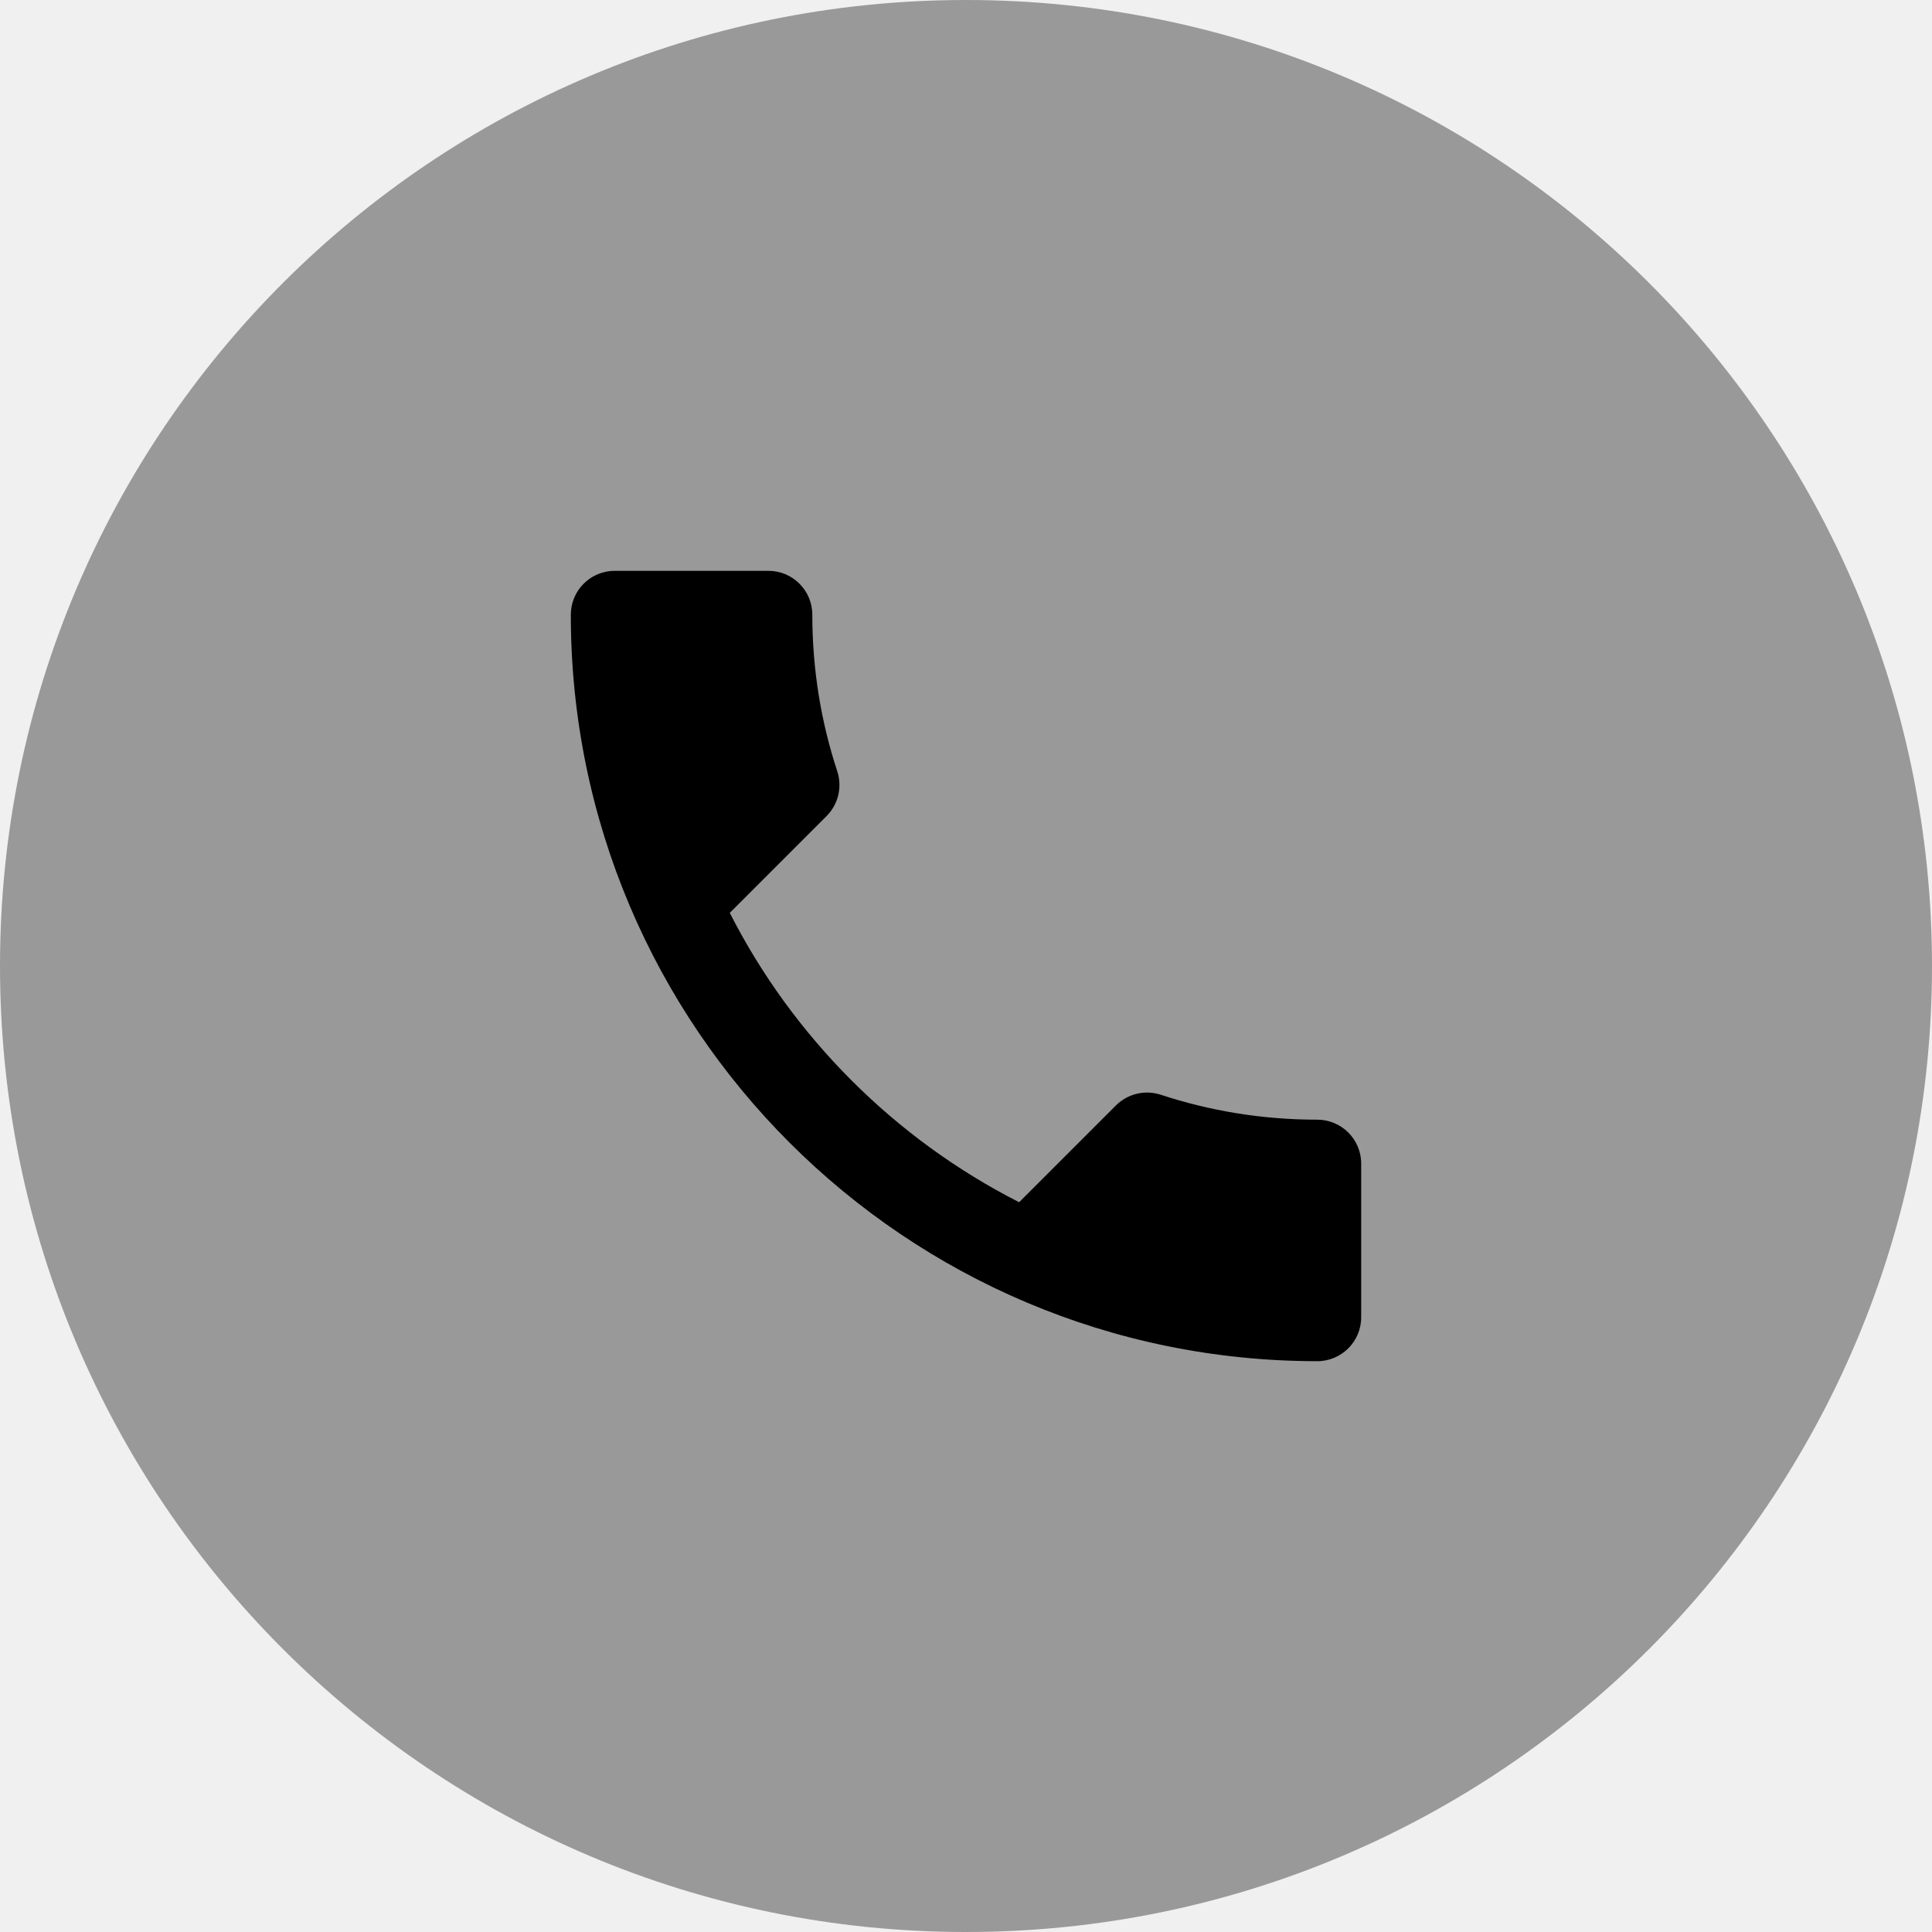
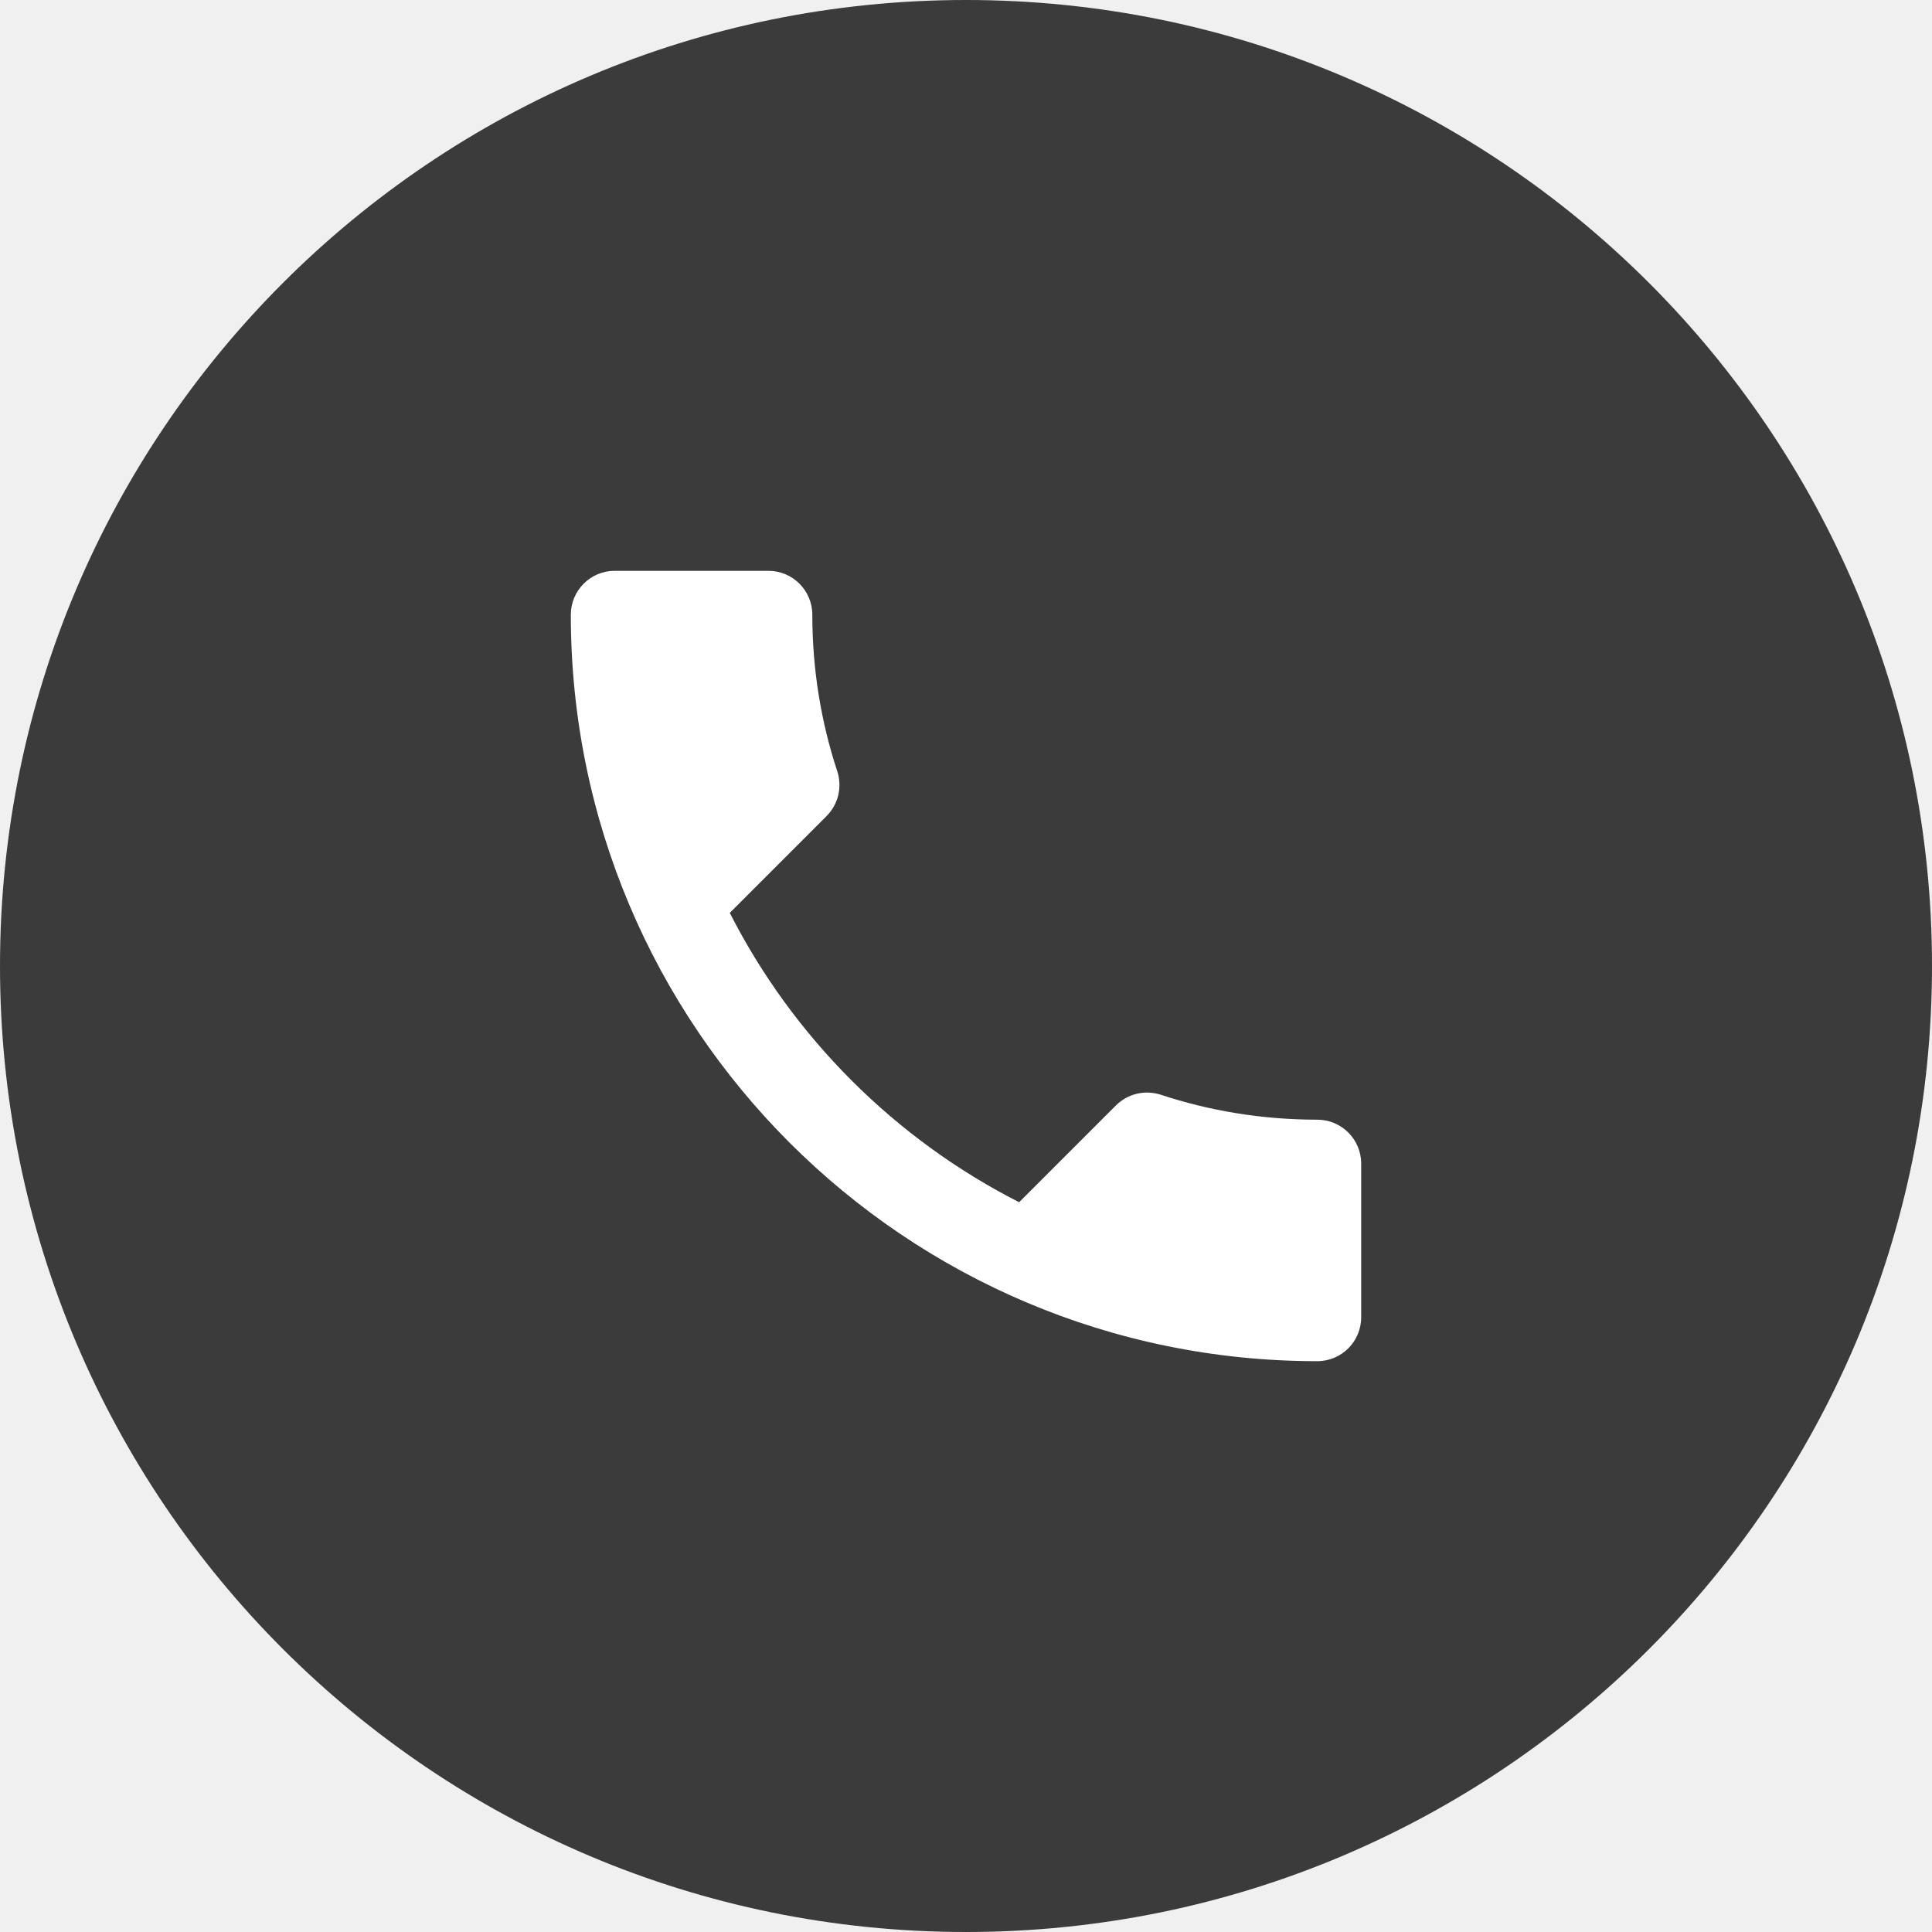
<svg xmlns="http://www.w3.org/2000/svg" viewBox="0 0 44 44" height="22" width="22" version="1.1">
-   <circle r="22" cx="22" cy="22" fill="#999999" />
+   <circle r="22" cx="22" cy="22" fill="#3B3B3B" />
  <g transform="translate(10, 10)">
-     <path fill="#000" d="M6.62,10.79C8.06,13.62 10.38,15.94 13.21,17.38L15.41,15.18C15.69,14.9 16.08,14.82 16.43,14.93C17.55,15.3 18.75,15.5 20,15.5A1,1 0 0,1 21,16.5V20A1,1 0 0,1 20,21A17,17 0 0,1 3,4A1,1 0 0,1 4,3H7.5A1,1 0 0,1 8.5,4C8.5,5.25 8.7,6.45 9.07,7.57C9.18,7.92 9.1,8.31 8.82,8.59L6.62,10.79Z" />
+     <path fill="#fff" d="M6.62,10.79C8.06,13.62 10.38,15.94 13.21,17.38L15.41,15.18C15.69,14.9 16.08,14.82 16.43,14.93C17.55,15.3 18.75,15.5 20,15.5A1,1 0 0,1 21,16.5V20A1,1 0 0,1 20,21A17,17 0 0,1 3,4A1,1 0 0,1 4,3H7.5A1,1 0 0,1 8.5,4C8.5,5.25 8.7,6.45 9.07,7.57C9.18,7.92 9.1,8.31 8.82,8.59L6.62,10.79Z" />
  </g>
</svg>
